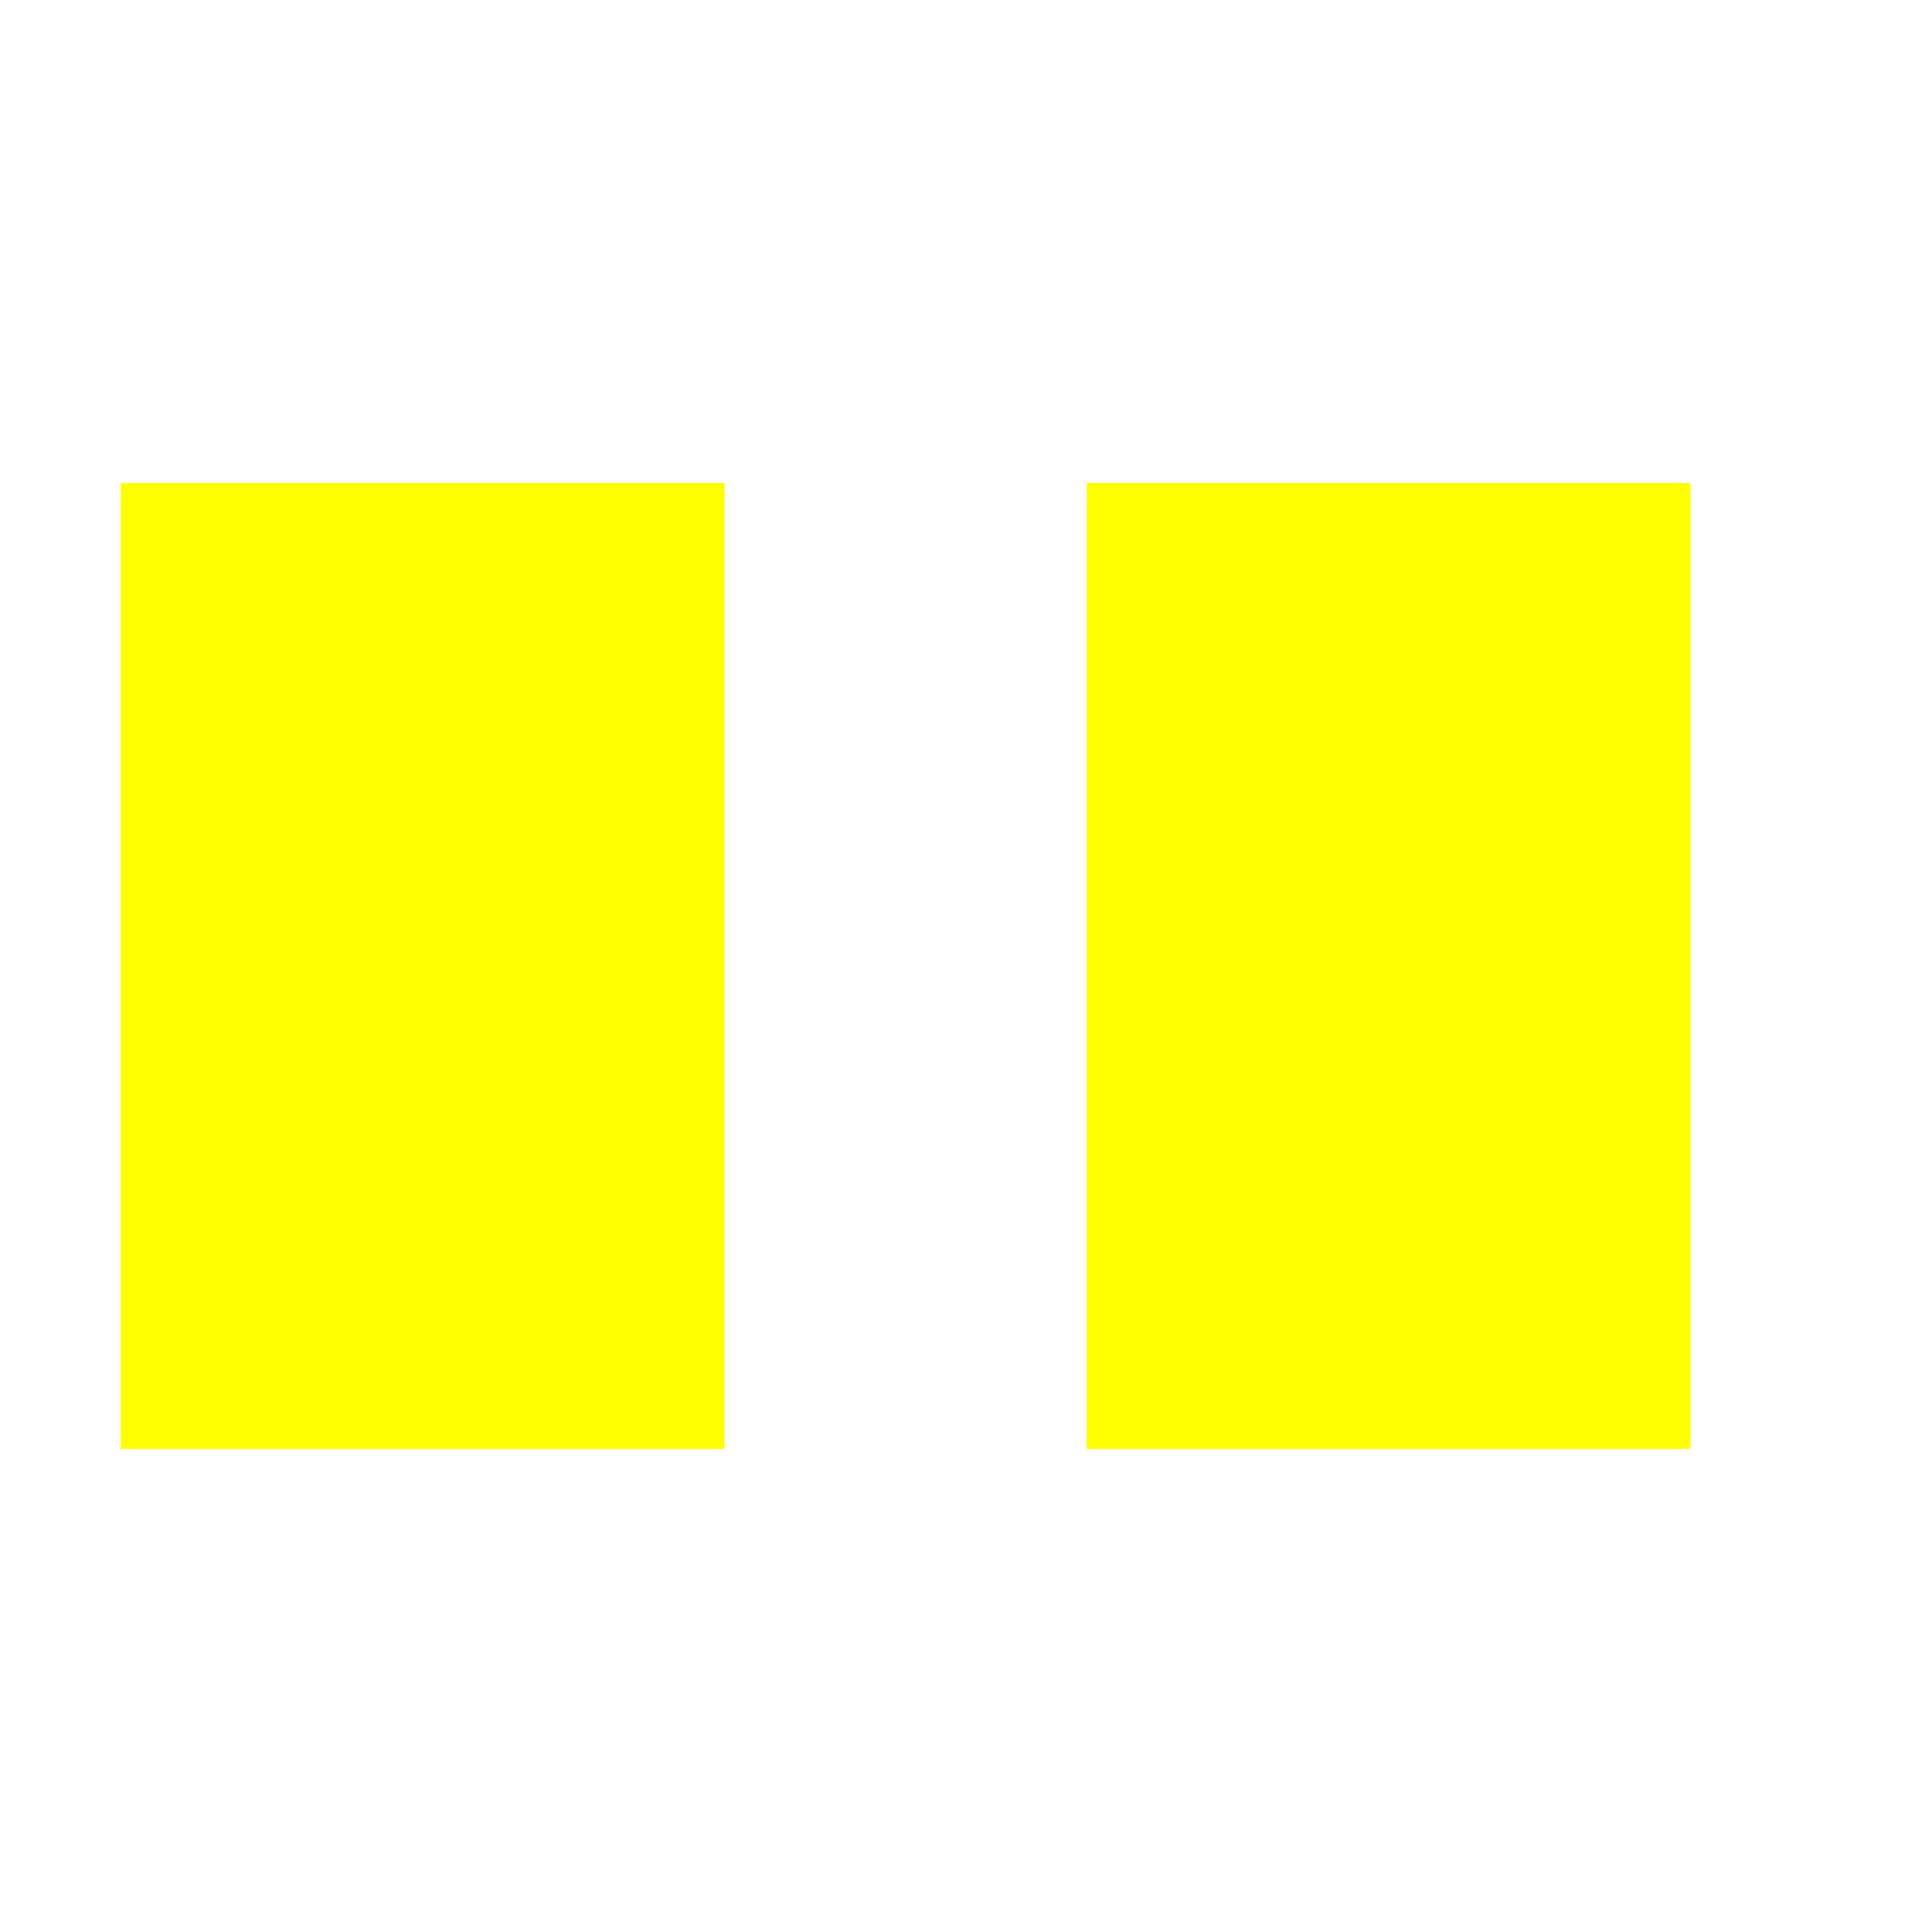
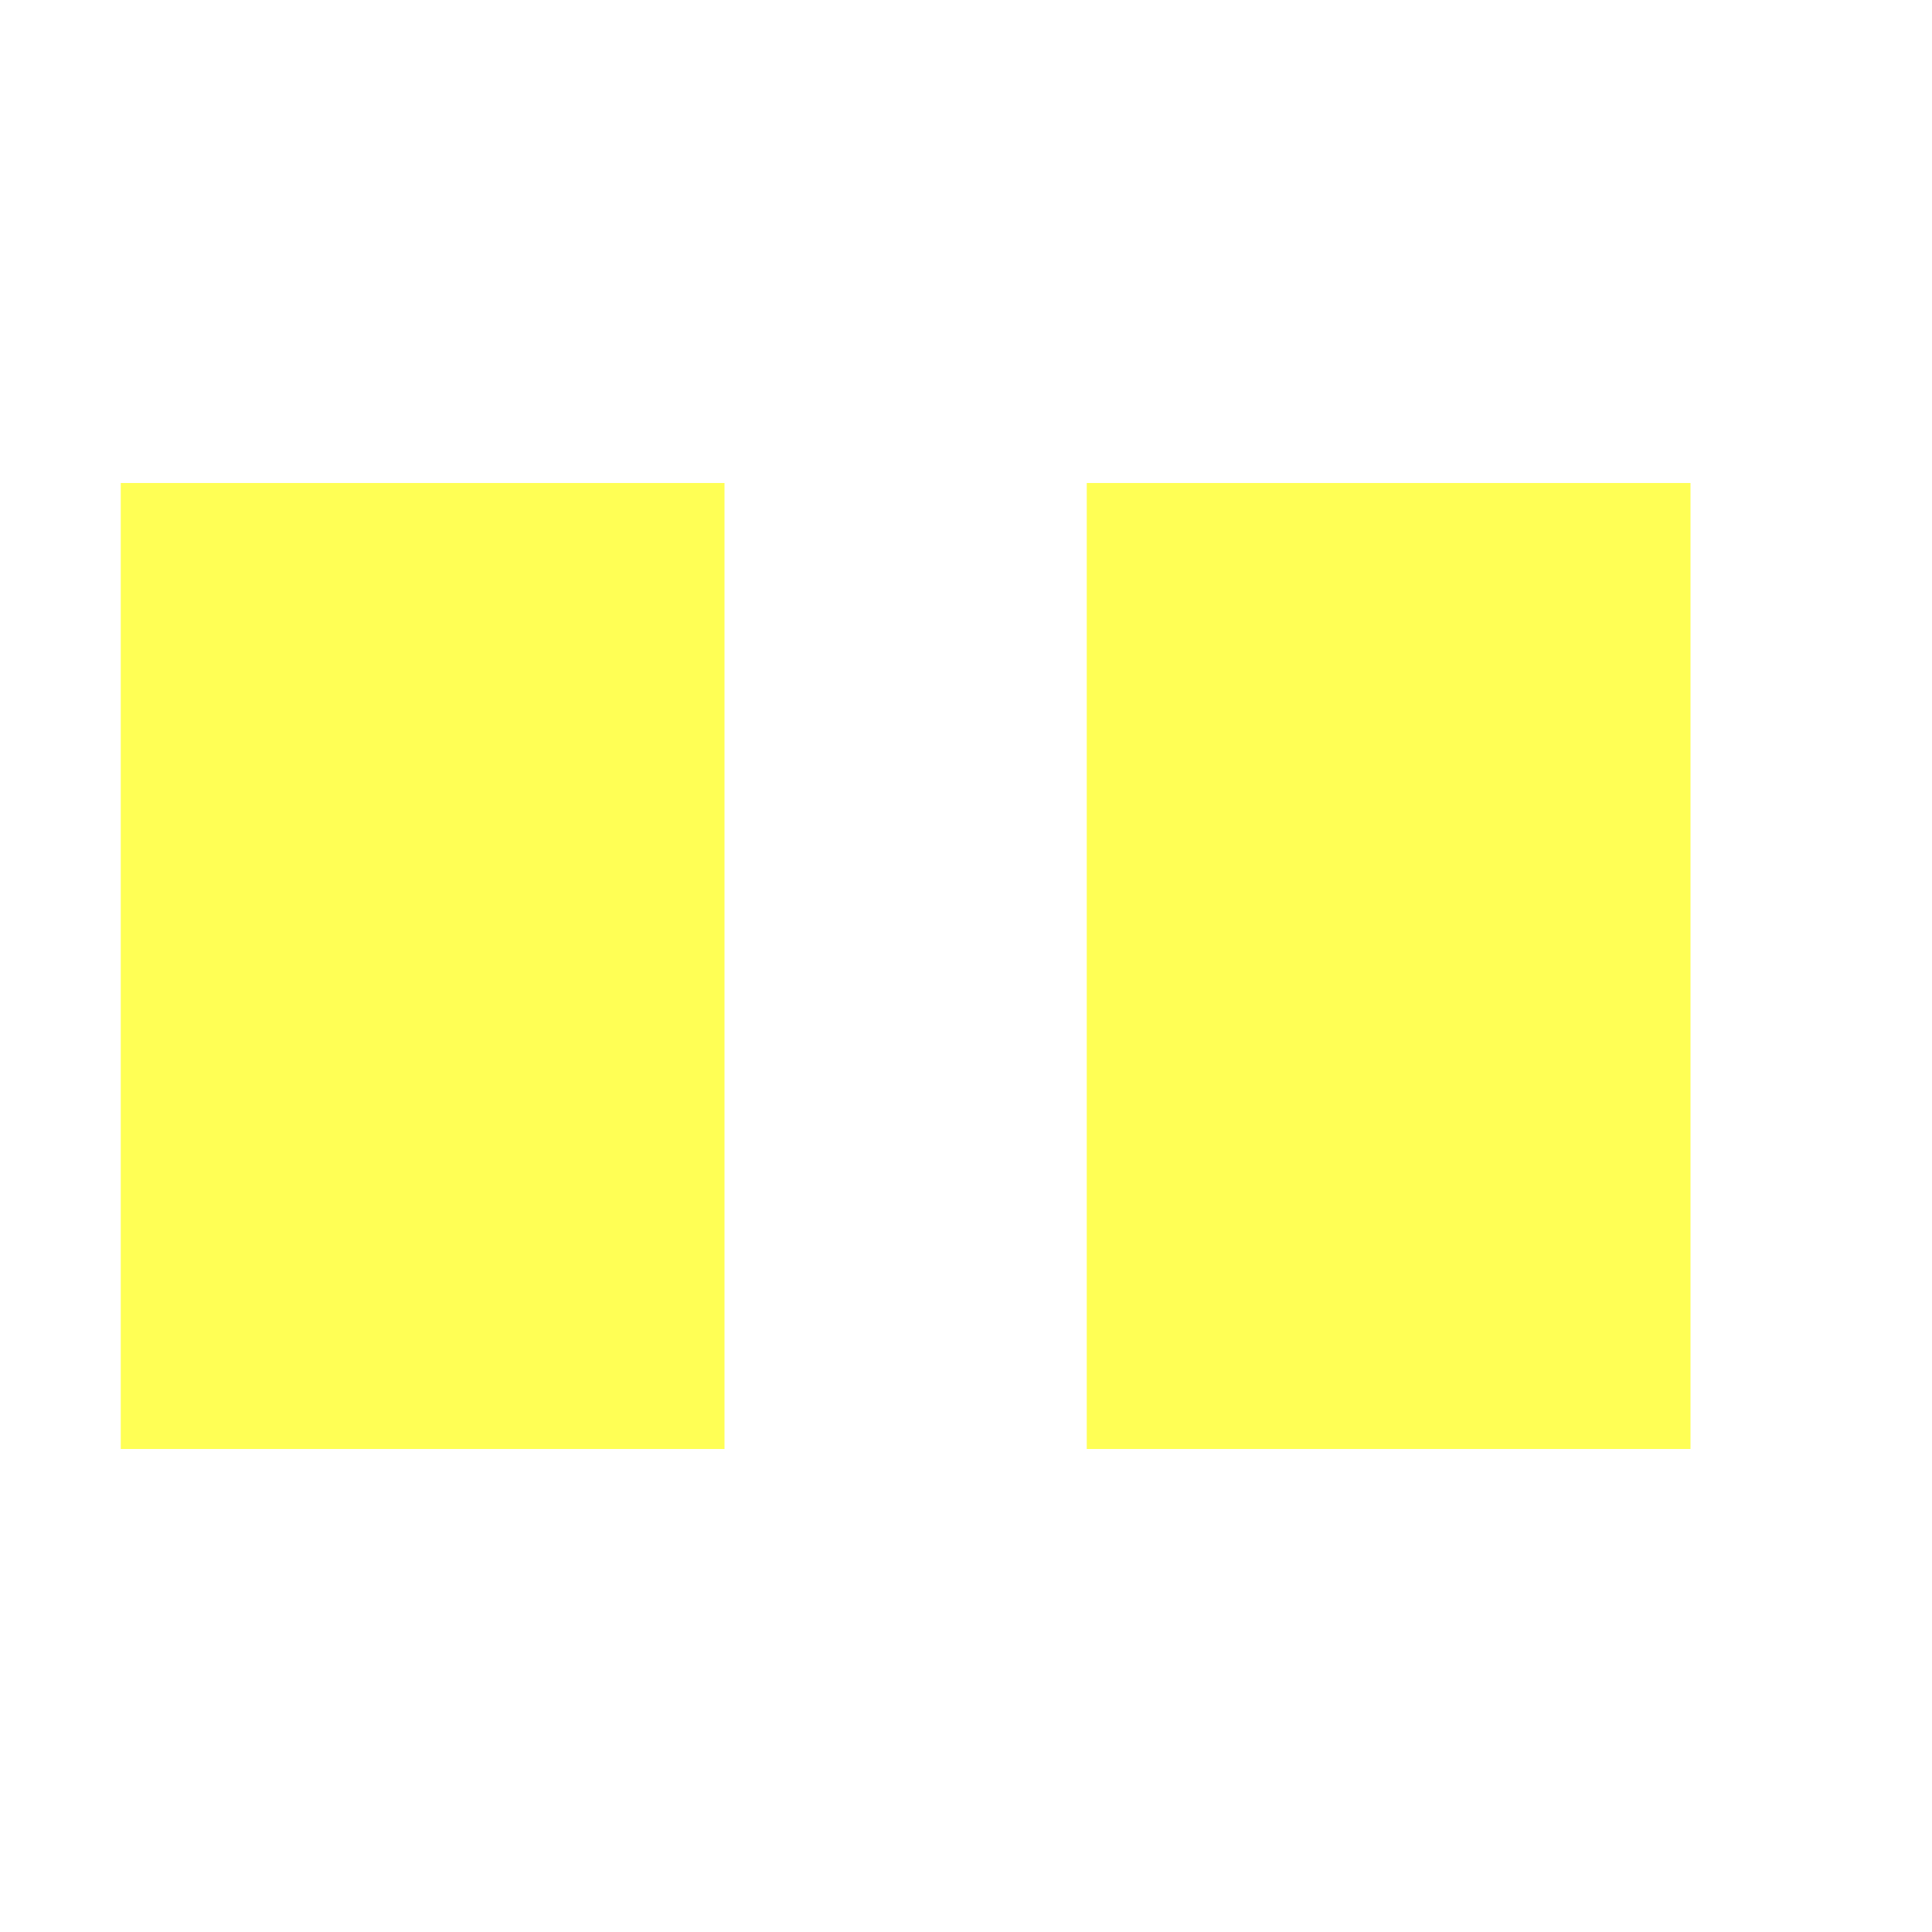
<svg xmlns="http://www.w3.org/2000/svg" width="32" height="32" version="1.1" id="Layer_1" x="0px" y="0px" viewBox="0 0 32 32" style="enable-background:new 0 0 32 32;" xml:space="preserve">
  <style type="text/css">
- 	.st0{fill:yellow;}
+ 	.st0{fill:#ffff55;}
</style>
  <rect id="XMLID_27_" x="2" y="8" class="st0" width="10" height="16" />
  <rect id="XMLID_44_" x="18" y="8" class="st0" width="10" height="16" />
</svg>
